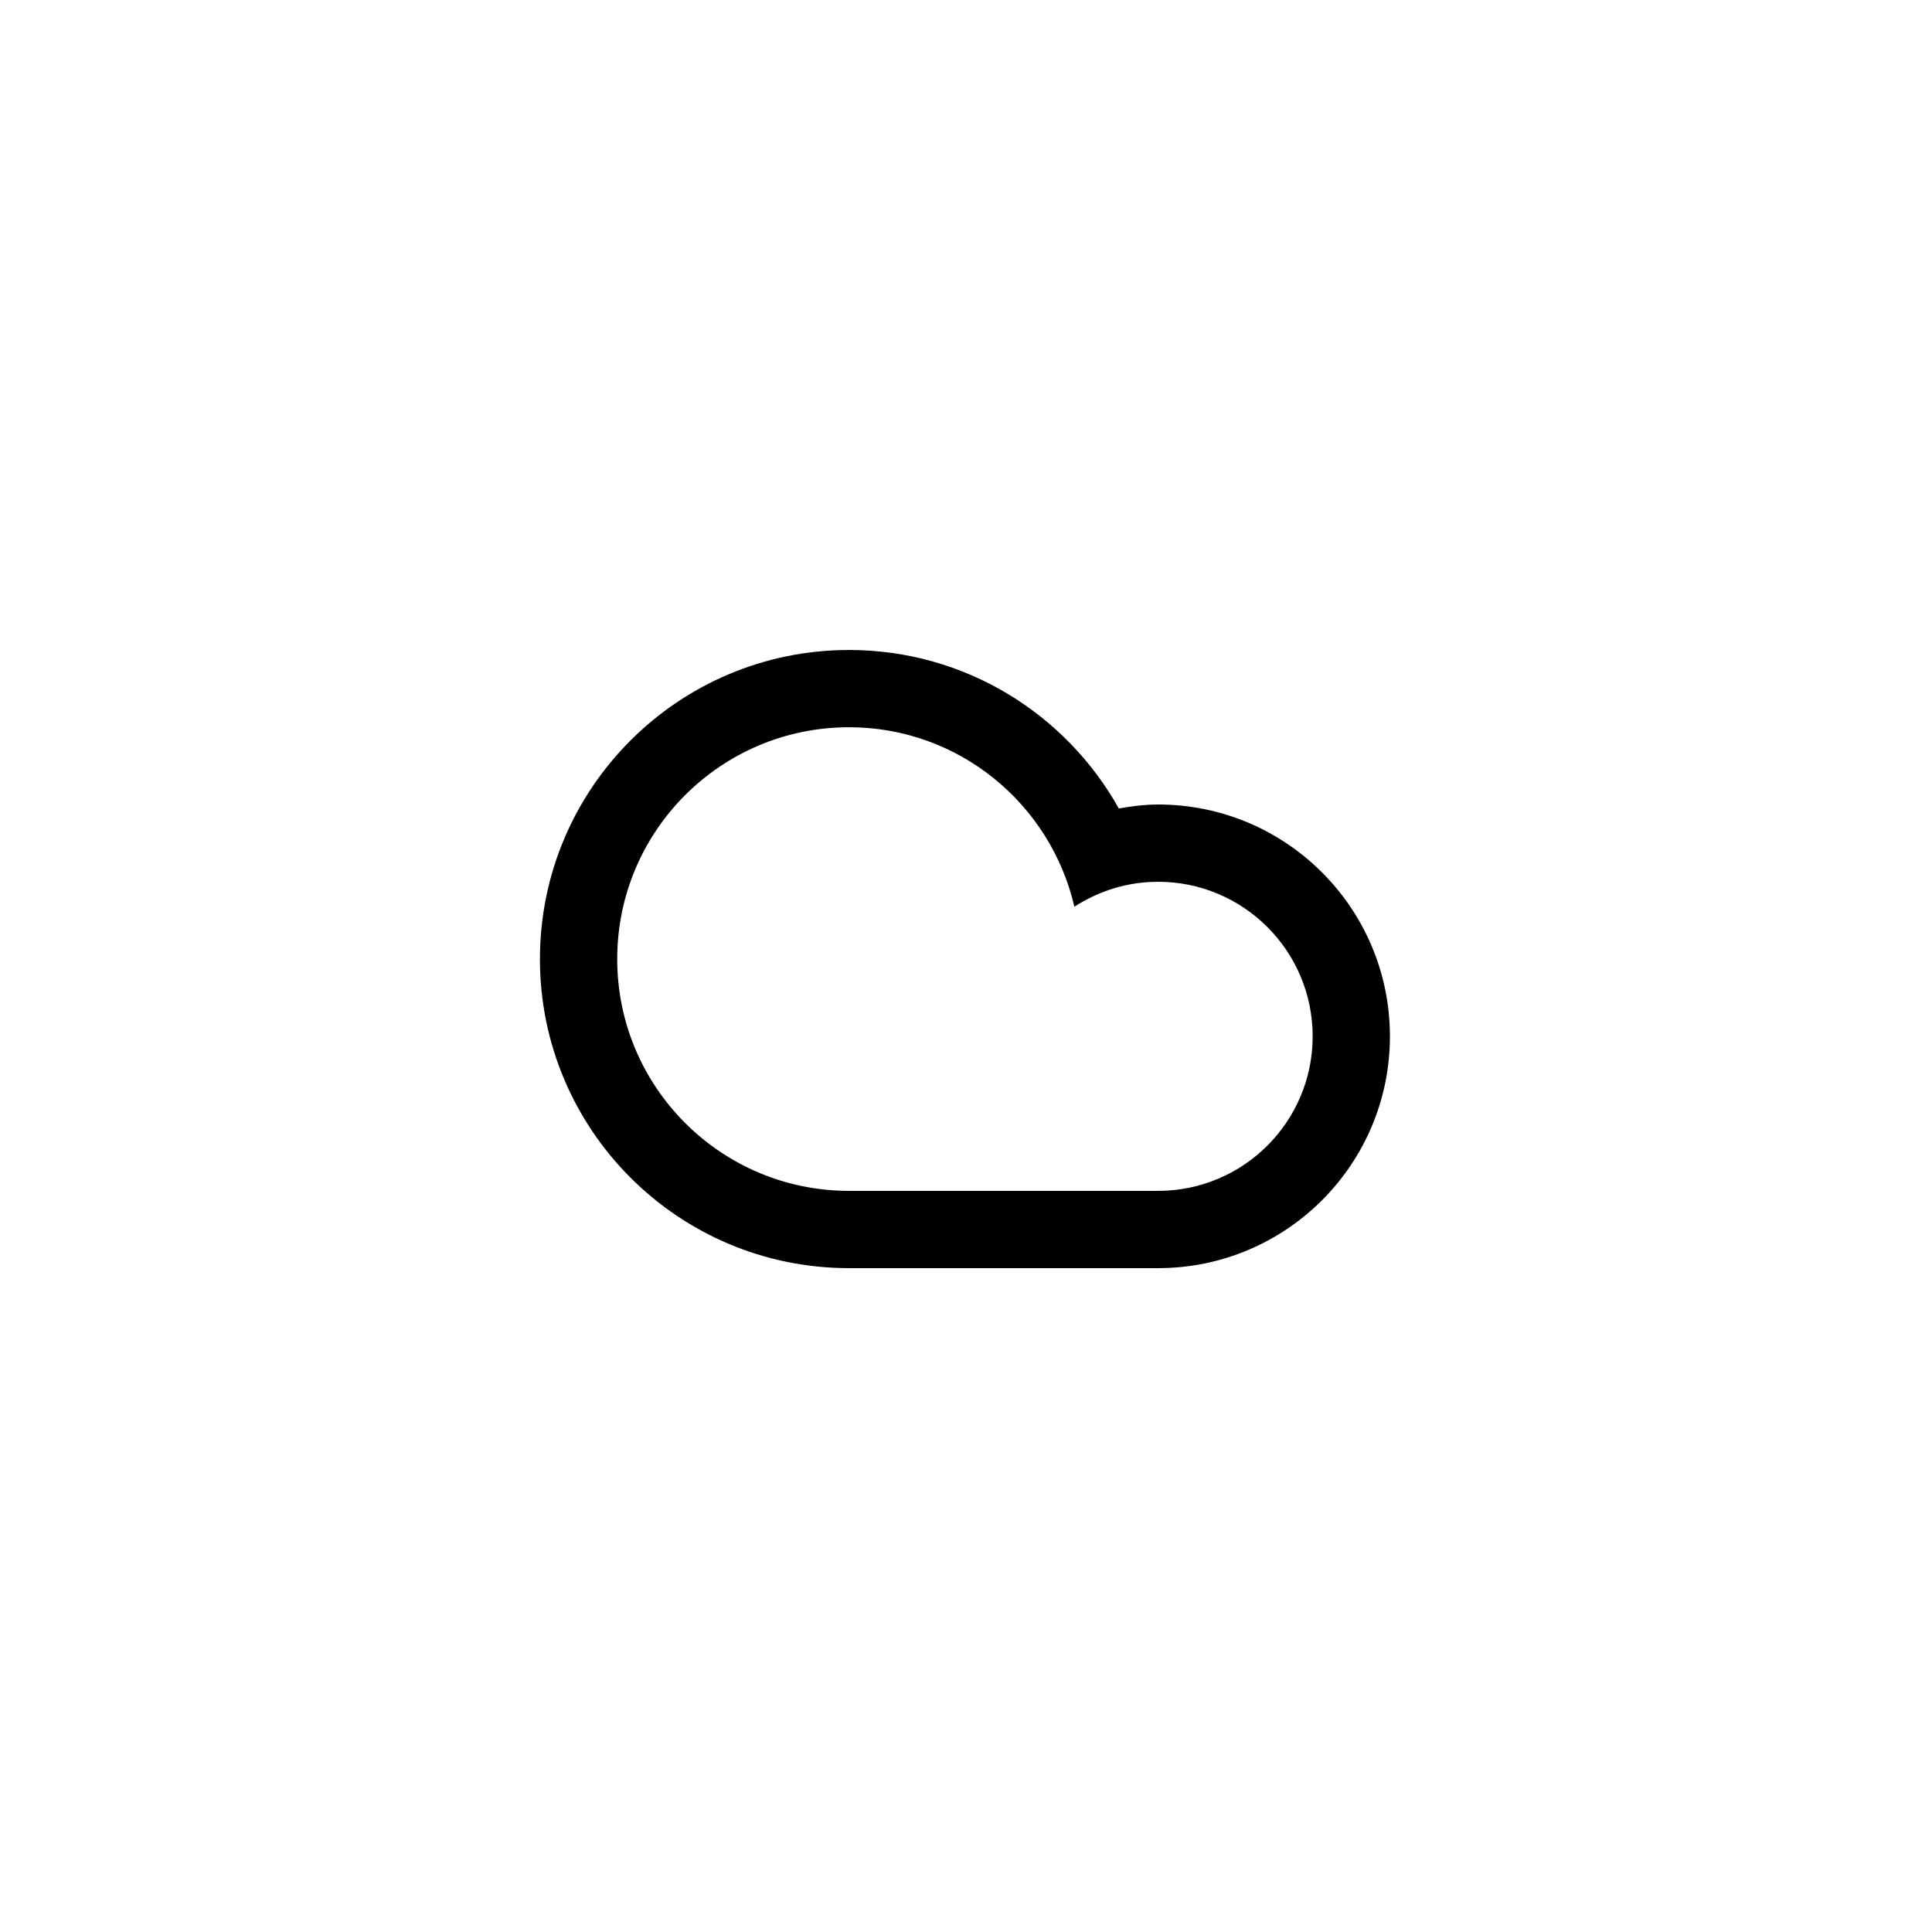
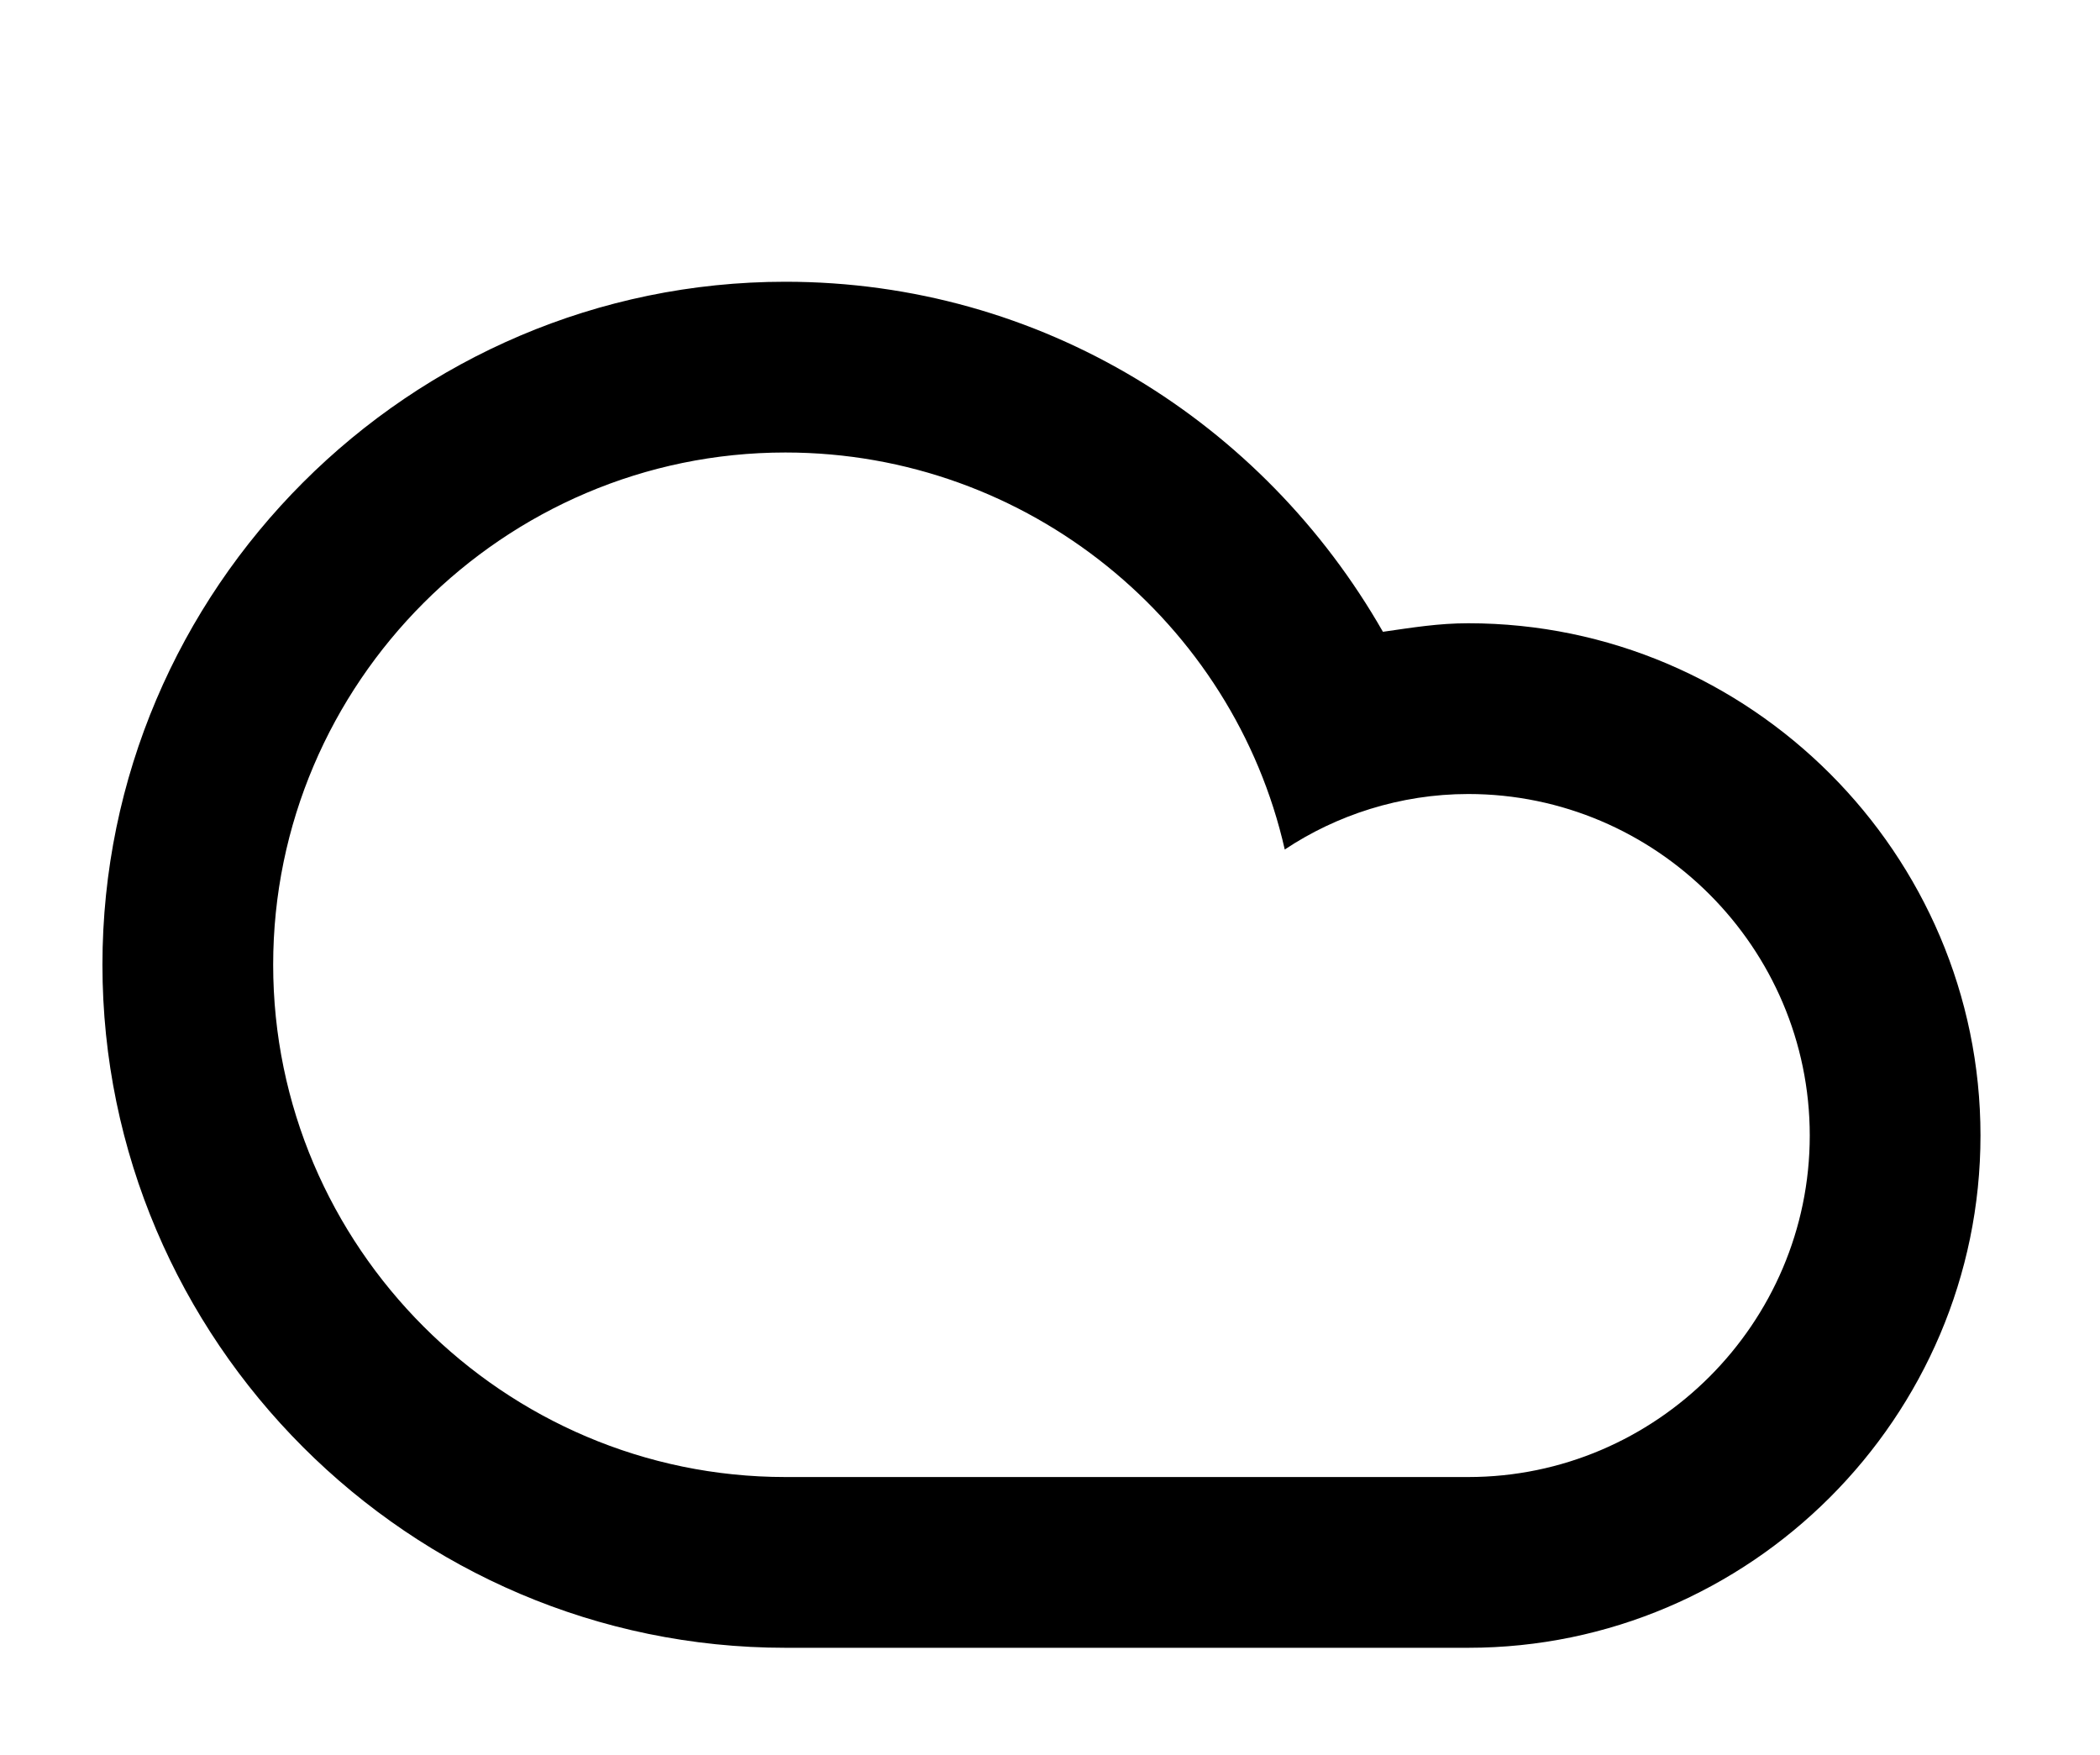
- <svg xmlns="http://www.w3.org/2000/svg" version="1.1" id="Layer_1" x="0px" y="0px" width="100px" height="100px" viewBox="0 0 100 100" enable-background="new 0 0 100 100" xml:space="preserve">
-   <path fill-rule="evenodd" clip-rule="evenodd" d="M43.945,65.639c-8.835,0-15.998-7.162-15.998-15.998  c0-8.836,7.163-15.998,15.998-15.998c6.004,0,11.229,3.312,13.965,8.203c0.664-0.113,1.338-0.205,2.033-0.205  c6.627,0,11.999,5.373,11.999,12c0,6.625-5.372,11.998-11.999,11.998C57.168,65.639,47.143,65.639,43.945,65.639z M59.943,61.639  c4.418,0,8-3.582,8-7.998c0-4.418-3.582-8-8-8c-1.6,0-3.082,0.481-4.333,1.291c-1.231-5.316-5.974-9.29-11.665-9.29  c-6.626,0-11.998,5.372-11.998,11.999c0,6.626,5.372,11.998,11.998,11.998C47.562,61.639,56.924,61.639,59.943,61.639z" />
+ <svg xmlns="http://www.w3.org/2000/svg" version="1.1" id="Layer_1" x="0px" y="0px" viewBox="0 0 49.2 41.1" style="enable-background:new 0 0 49.2 41.1;" xml:space="preserve">
+   <style type="text/css">
+ 	.st0{fill-rule:evenodd;clip-rule:evenodd;}
+ </style>
+   <path class="st0" d="M18.4,38.6c-8.8,0-16-7.2-16-16s7.2-16,16-16c6,0,11.2,3.3,14,8.2c0.7-0.1,1.3-0.2,2-0.2c6.6,0,12,5.4,12,12  c0,6.6-5.4,12-12,12C31.6,38.6,21.6,38.6,18.4,38.6z M34.4,34.6c4.4,0,8-3.6,8-8c0-4.4-3.6-8-8-8c-1.6,0-3.1,0.5-4.3,1.3  c-1.2-5.3-6-9.3-11.7-9.3c-6.6,0-12,5.4-12,12c0,6.6,5.4,12,12,12C22,34.6,31.4,34.6,34.4,34.6z" />
</svg>
